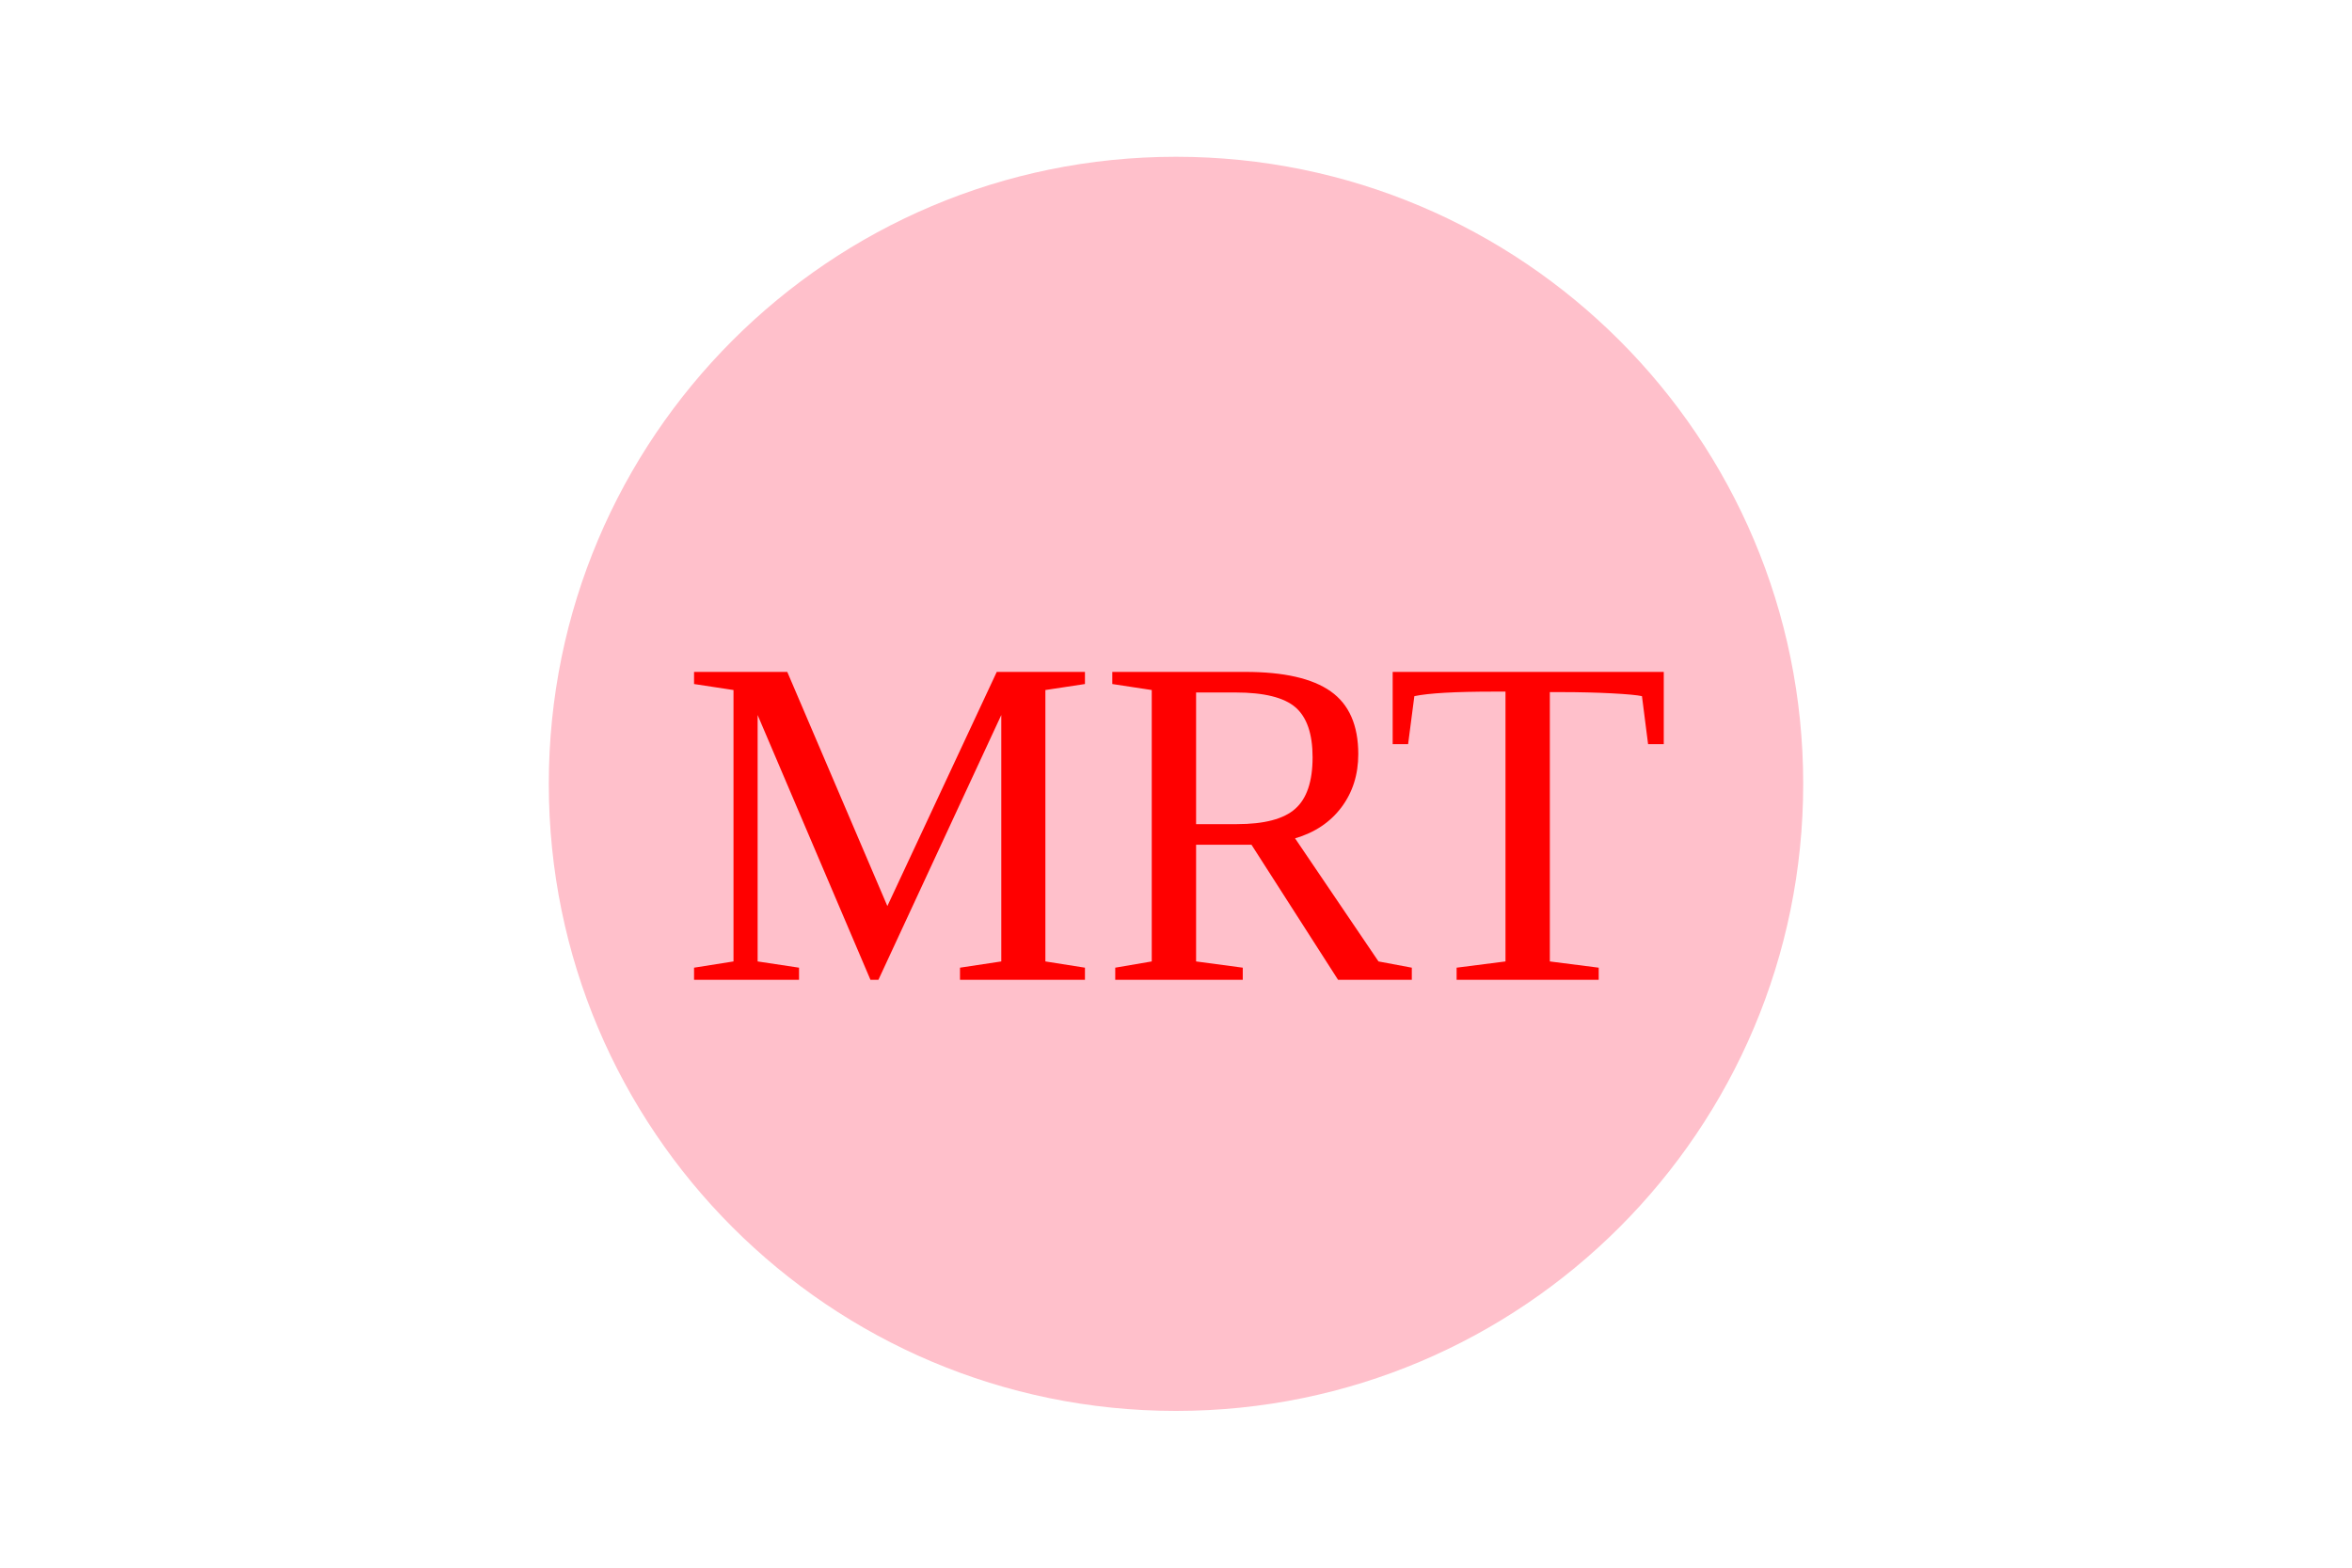
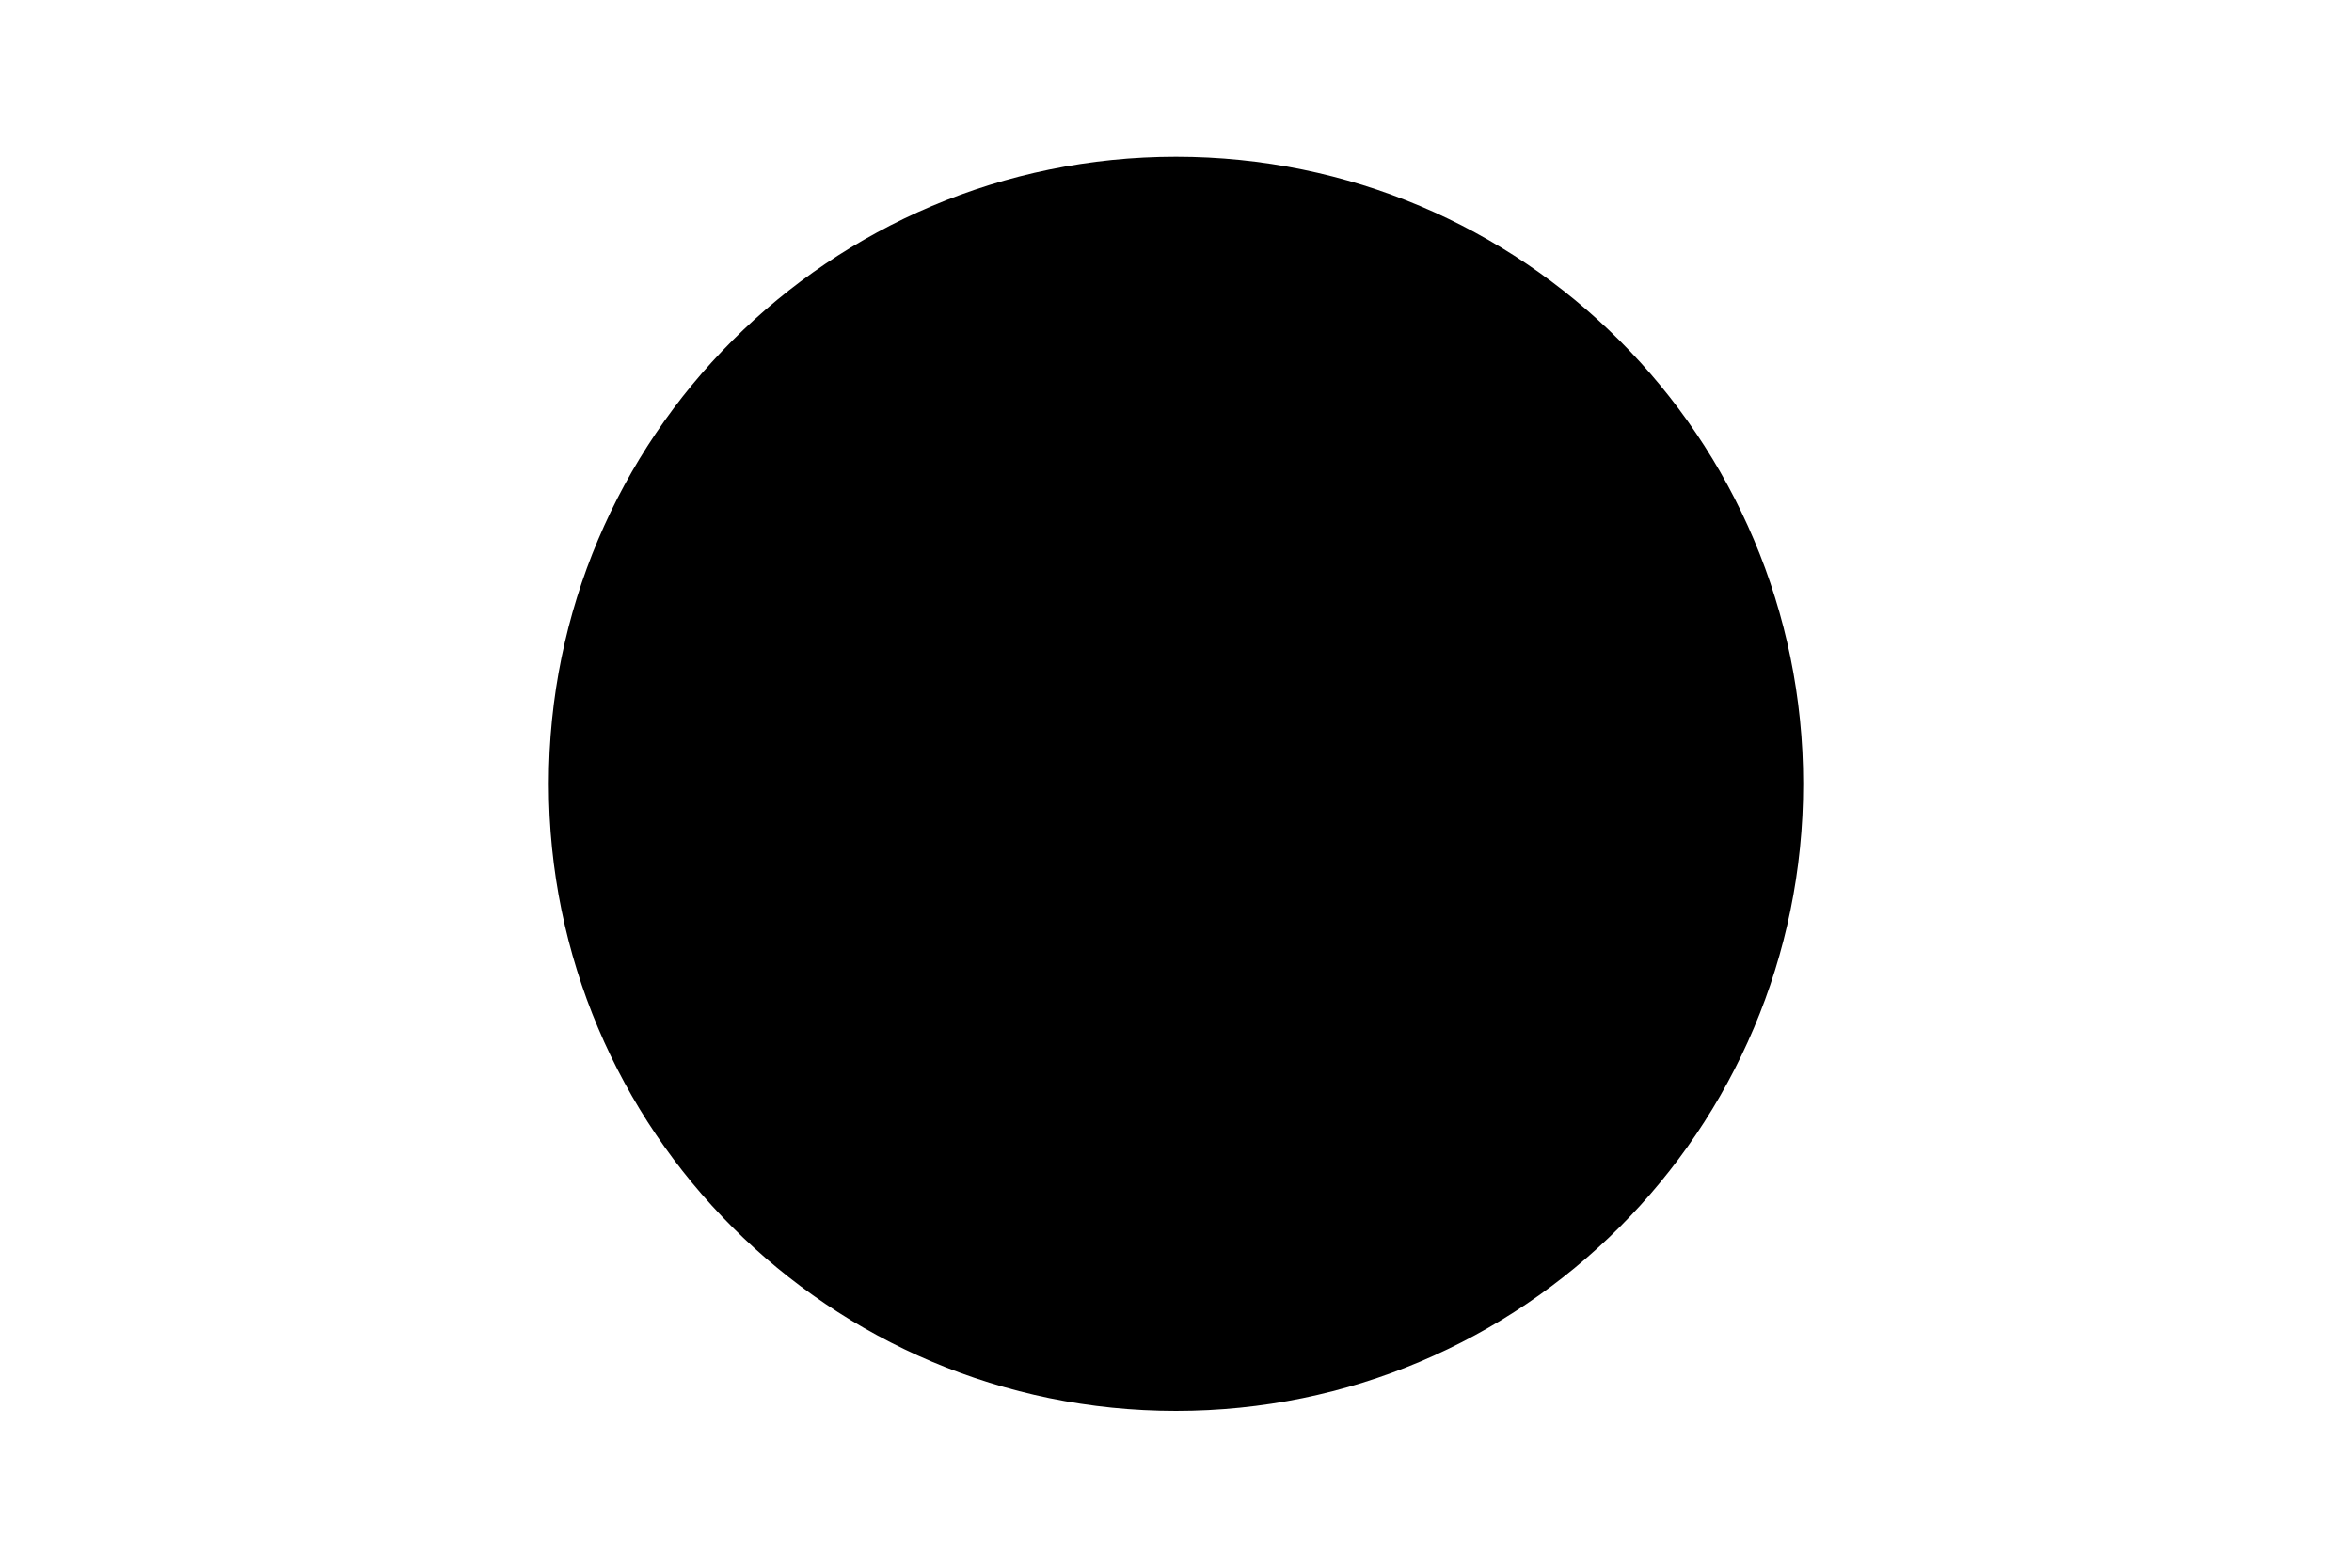
<svg xmlns="http://www.w3.org/2000/svg" version="1.1" width="300" height="200">
-   <circle cx="150" cy="100" r="80" fill="pink" />
-   <text x="150" y="125" font-size="60" text-anchor="middle" fill="red">MRT</text>
+   <circle cx="150" cy="100" r="80" fill="f" />
+   <text x="150" y="125" font-size="60" text-anchor="middle" fill="f">TXT</text>
</svg>
